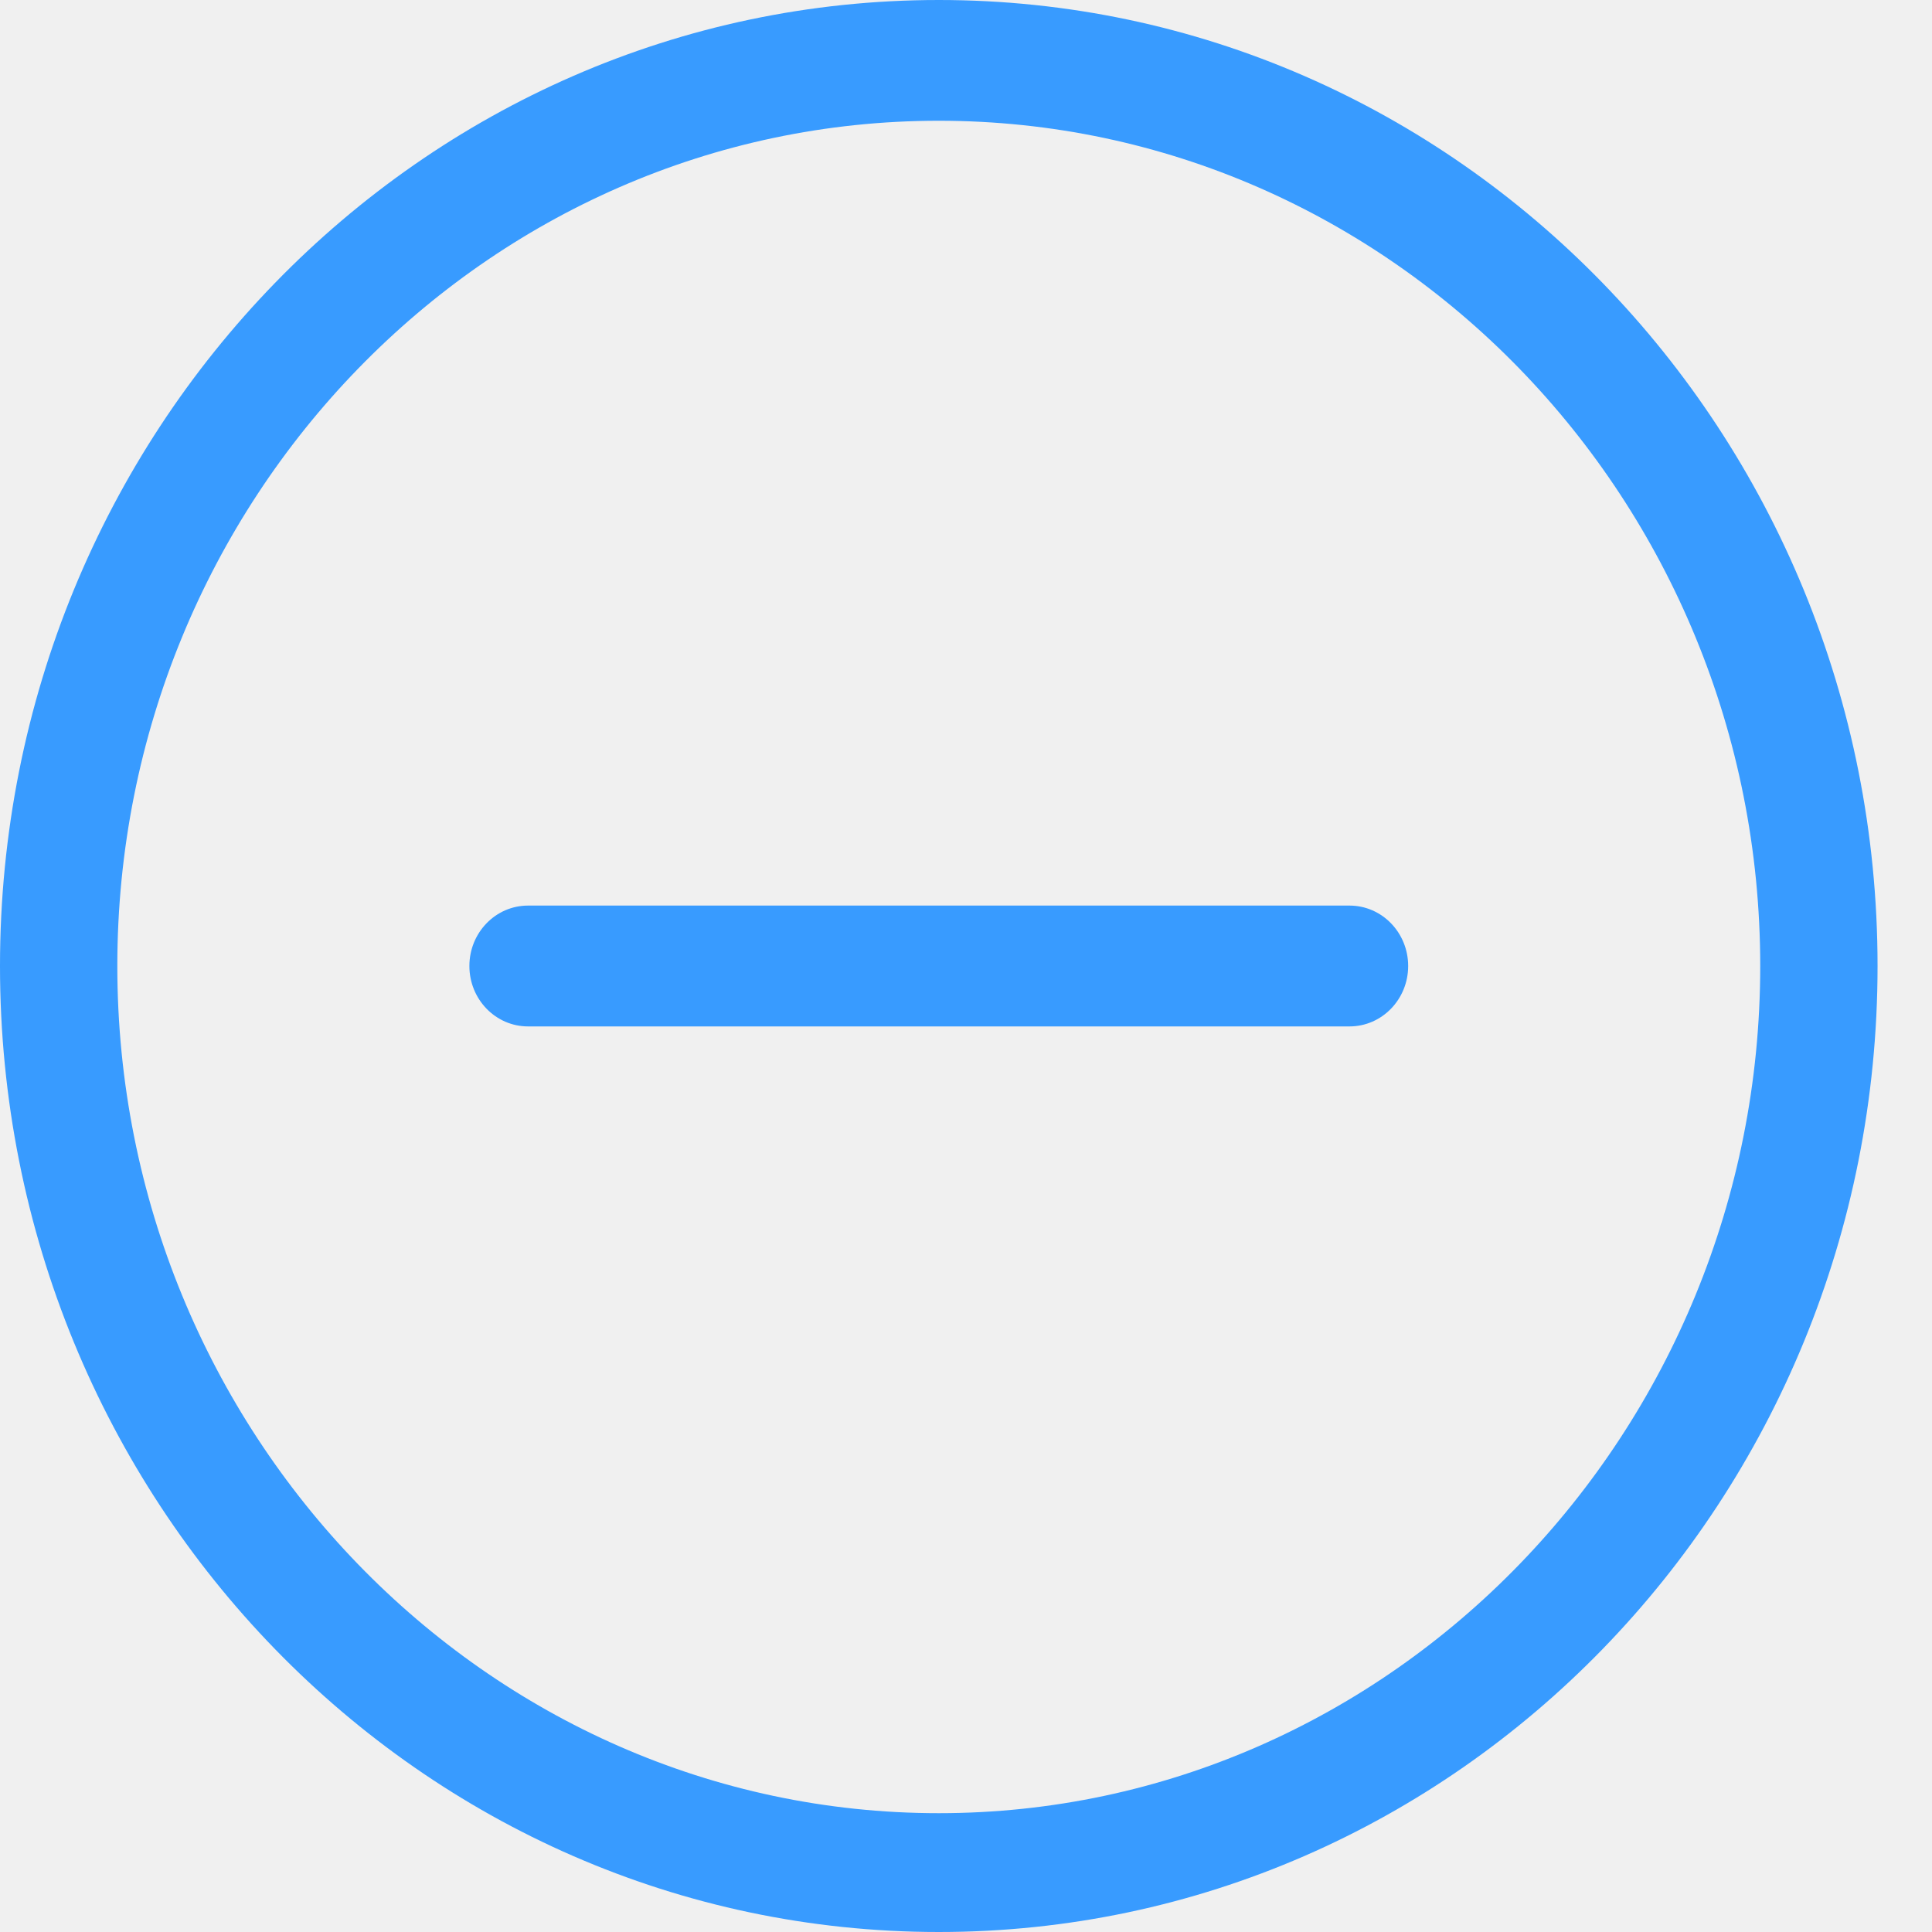
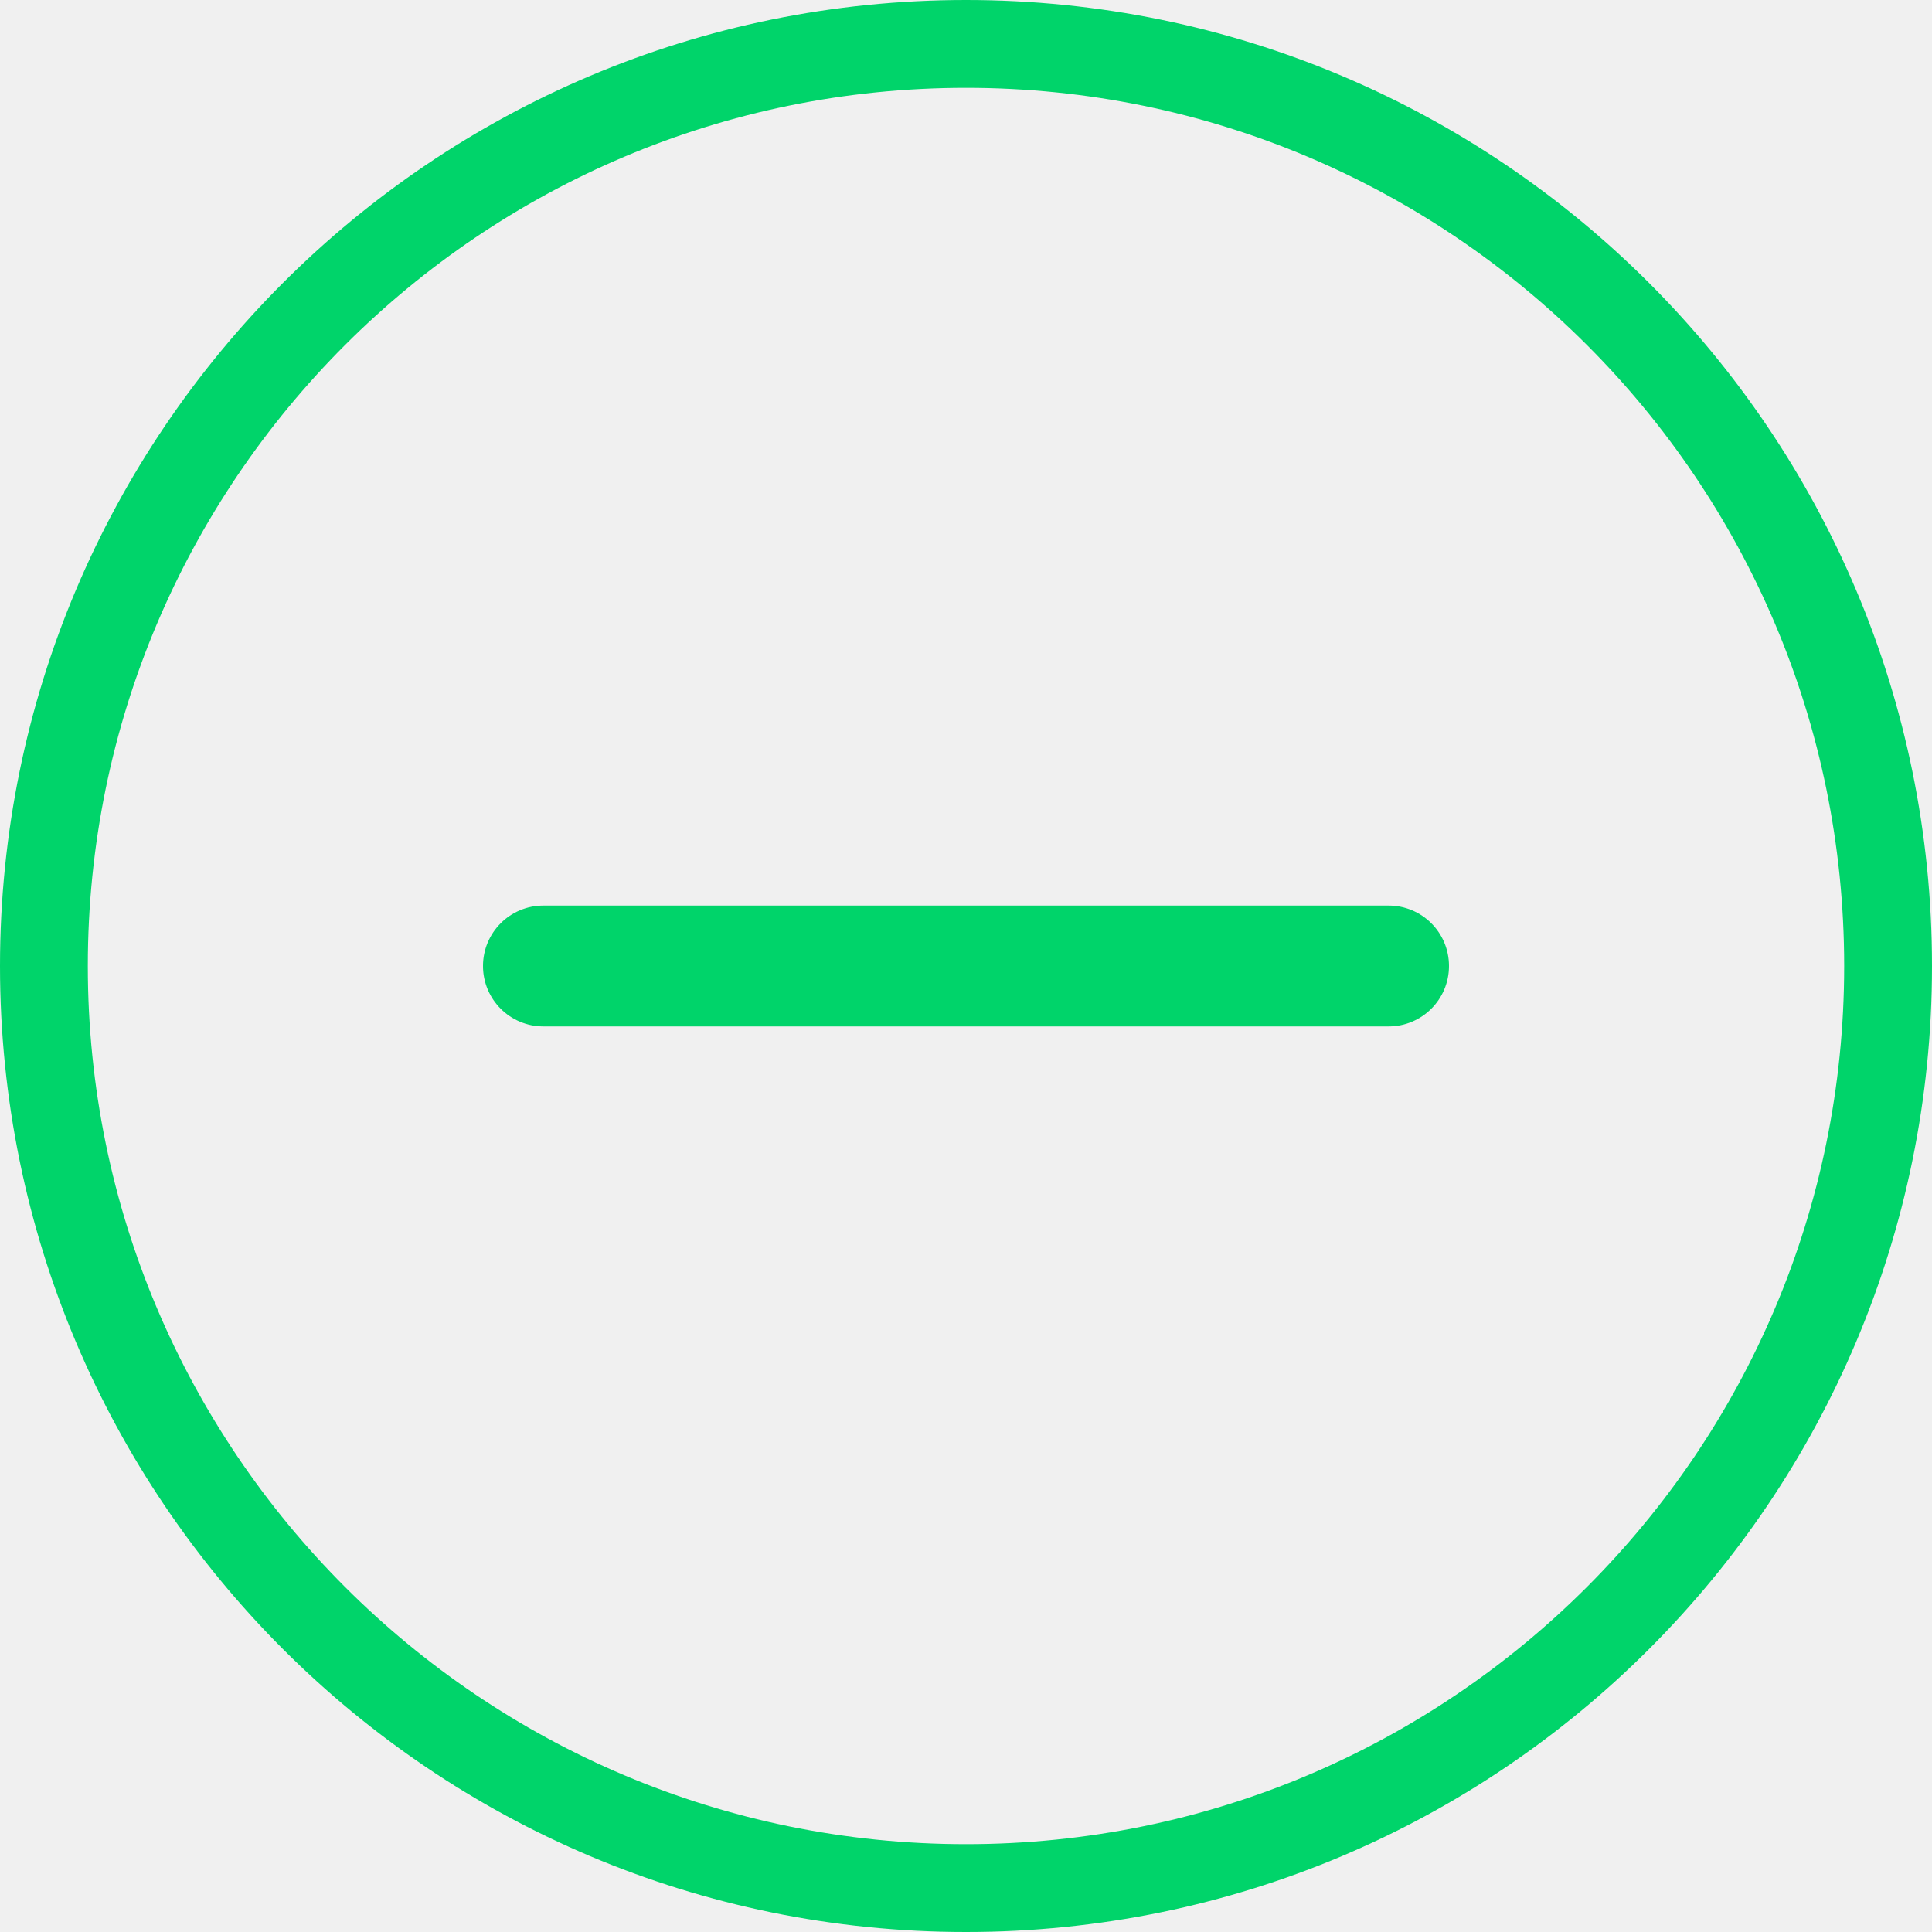
- <svg xmlns="http://www.w3.org/2000/svg" width="22px" height="22px" viewBox="0 0 22 22" version="1.1">
-   <defs />
-   <path d="M11.358,10.312 L10.022,10.312 L6.013,10.312 C5.644,10.312 5.345,10.62 5.345,11 C5.345,11.38 5.644,11.688 6.013,11.688 L10.022,11.688 L11.358,11.688 L15.367,11.688 C15.736,11.688 16.035,11.38 16.035,11 C16.035,10.62 15.736,10.312 15.367,10.312 L11.358,10.312 Z M10.69,20.647 C5.532,20.647 1.336,16.308 1.336,11 C1.336,5.692 5.532,1.375 10.69,1.375 C15.848,1.375 20.044,5.692 20.044,11 C20.044,16.308 15.848,20.647 10.69,20.647 M10.69,0 C4.787,0 0,4.925 0,11 C0,17.076 4.787,22 10.69,22 C16.594,22 21.38,17.076 21.38,11 C21.38,4.925 16.594,0 10.69,0" id="Icon" stroke="none" fill="#389BFF" fill-rule="evenodd" />
+ <svg xmlns="http://www.w3.org/2000/svg" xmlns:xlink="http://www.w3.org/1999/xlink" width="22px" height="22px" viewBox="0 0 22 22" version="1.1">
+   <defs>
+     <circle id="path-1" cx="11" cy="11" r="11" />
+     <mask id="mask-2" maskContentUnits="userSpaceOnUse" maskUnits="objectBoundingBox" x="0" y="0" width="22" height="22" fill="white">
+       <use xlink:href="#path-1" />
+     </mask>
+   </defs>
+   <path d="M11.688,10.312 L10.312,10.312 L6.188,10.312 C5.807,10.312 5.5,10.62 5.5,11 C5.5,11.38 5.807,11.688 6.188,11.688 L10.312,11.688 L11.688,11.688 L15.812,11.688 C16.193,11.688 16.5,11.38 16.5,11 C16.5,10.62 16.193,10.312 15.812,10.312 L11.688,10.312 Z" id="1" stroke="none" fill="#00D46A" fill-rule="evenodd" />
+   <use id="Oval" stroke="#00D46A" mask="url(#mask-2)" stroke-width="2" fill="none" xlink:href="#path-1" />
</svg>
